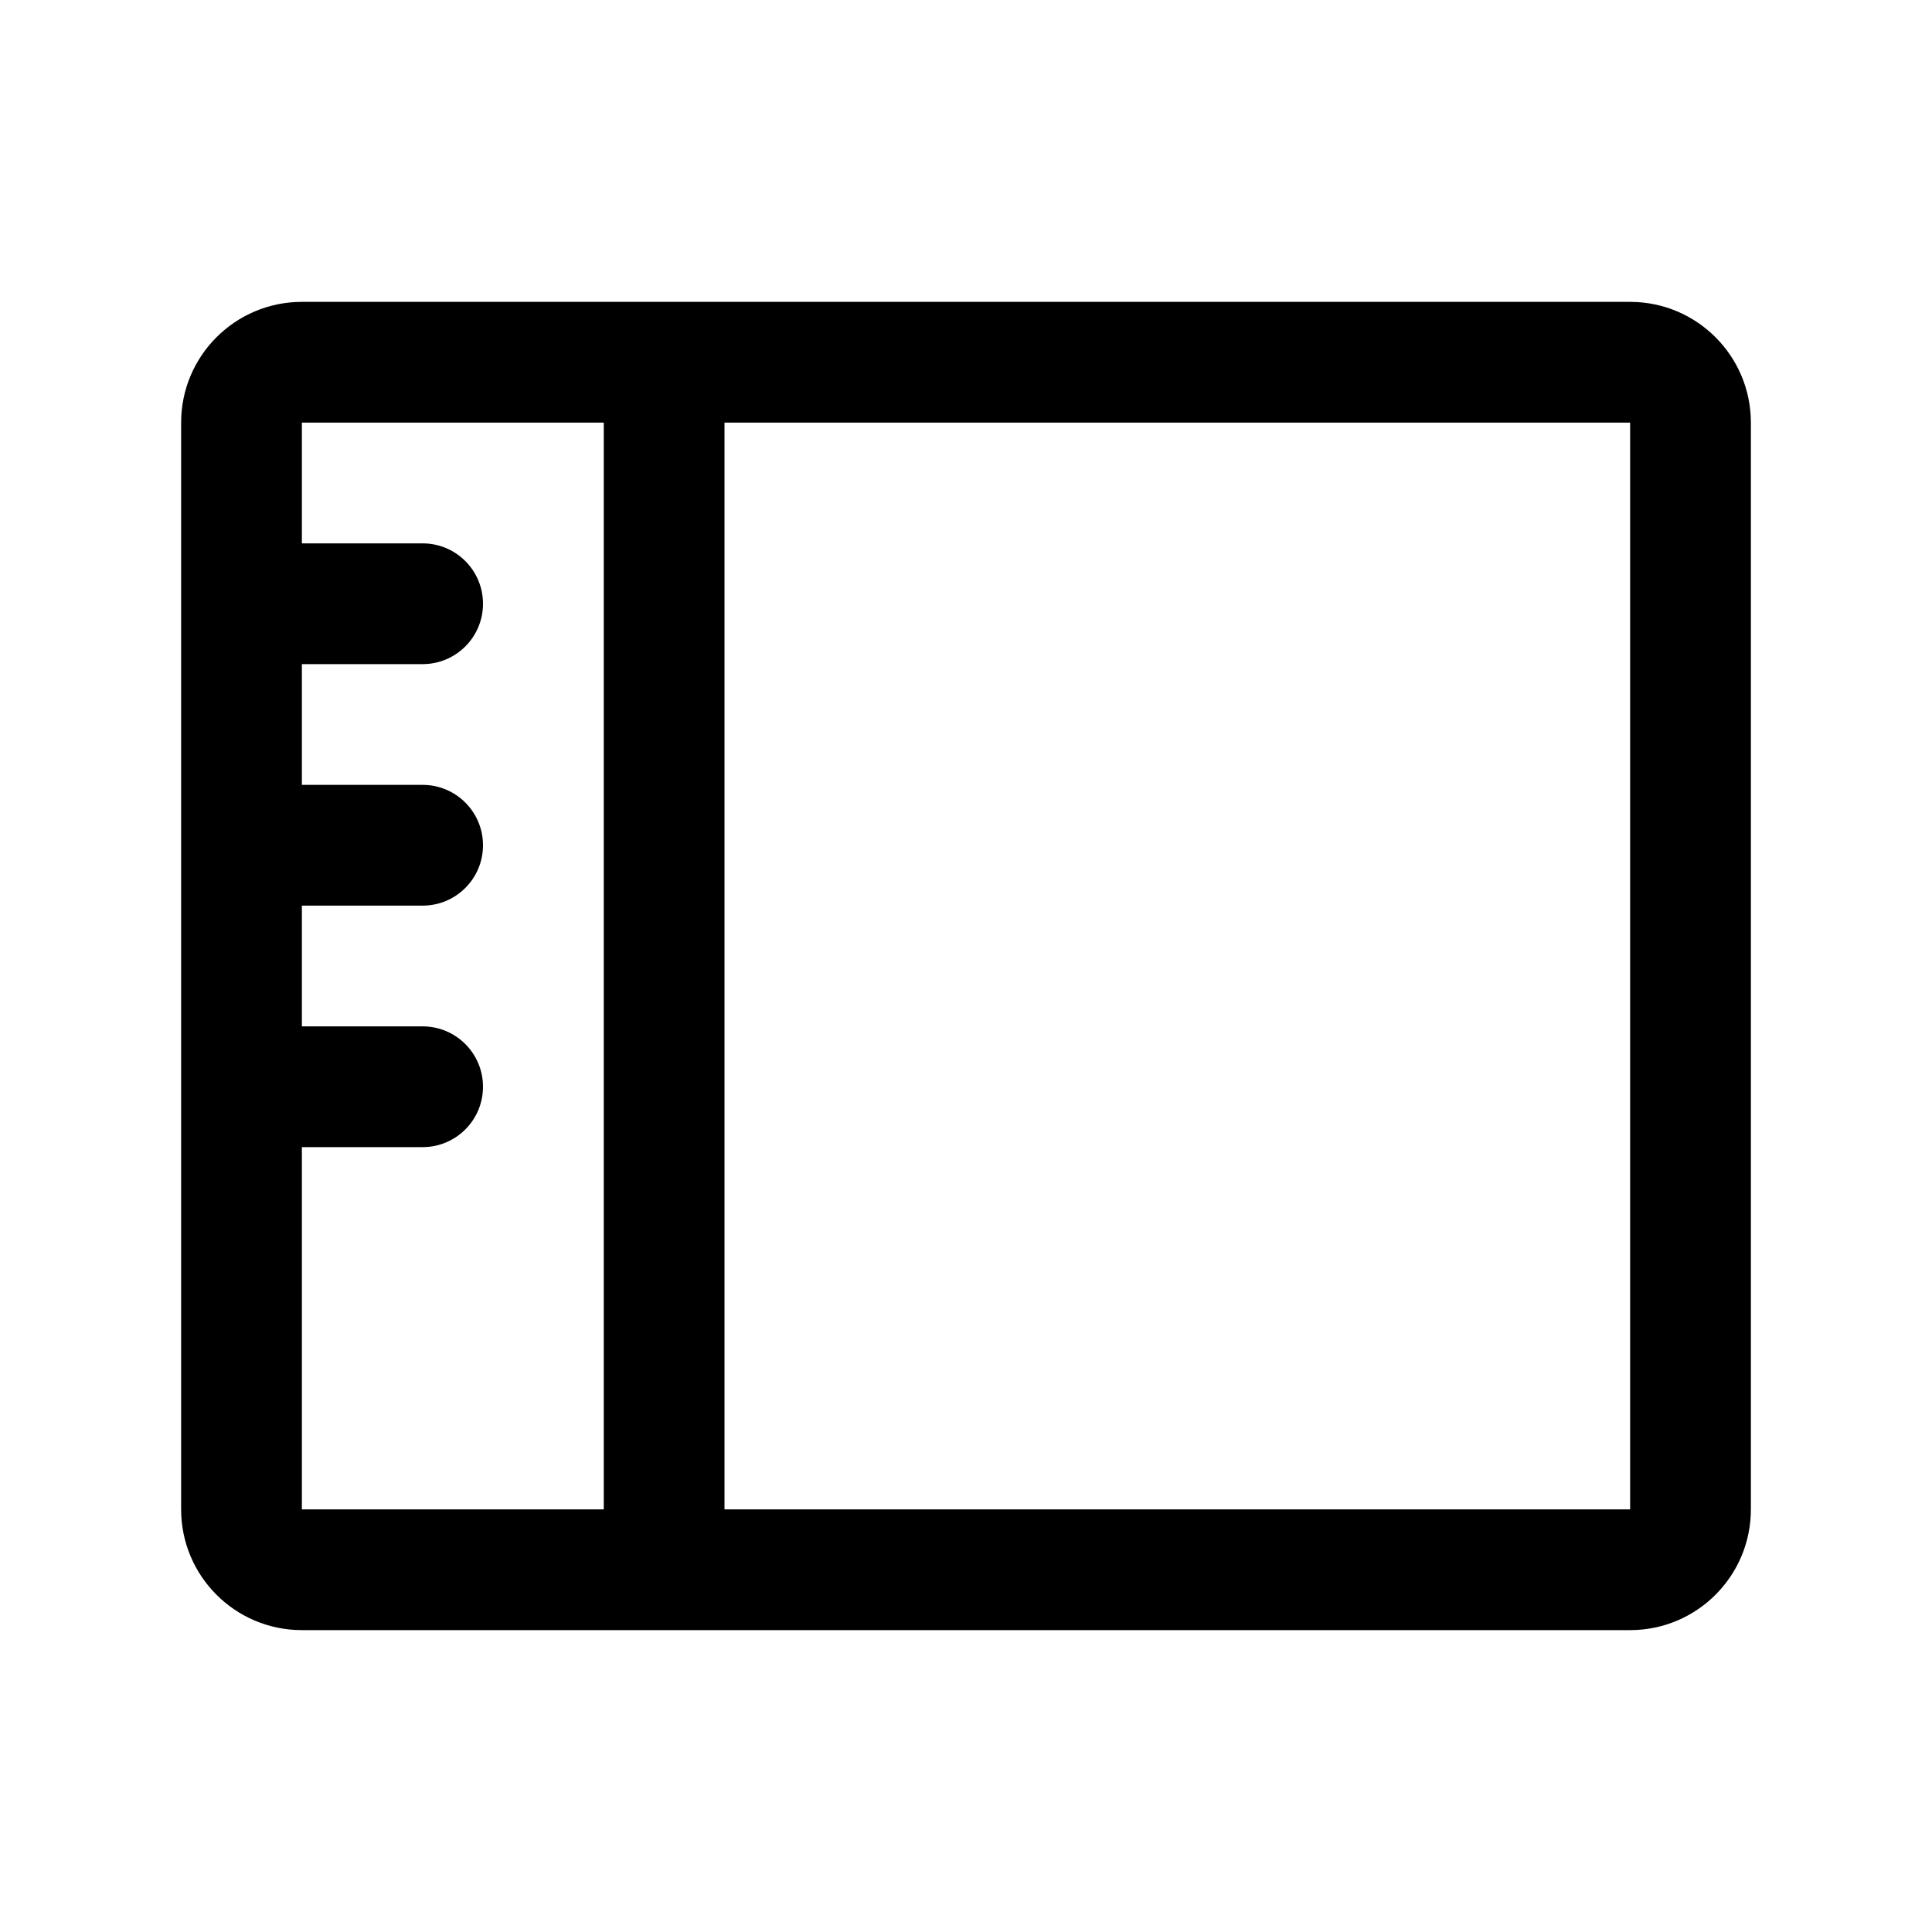
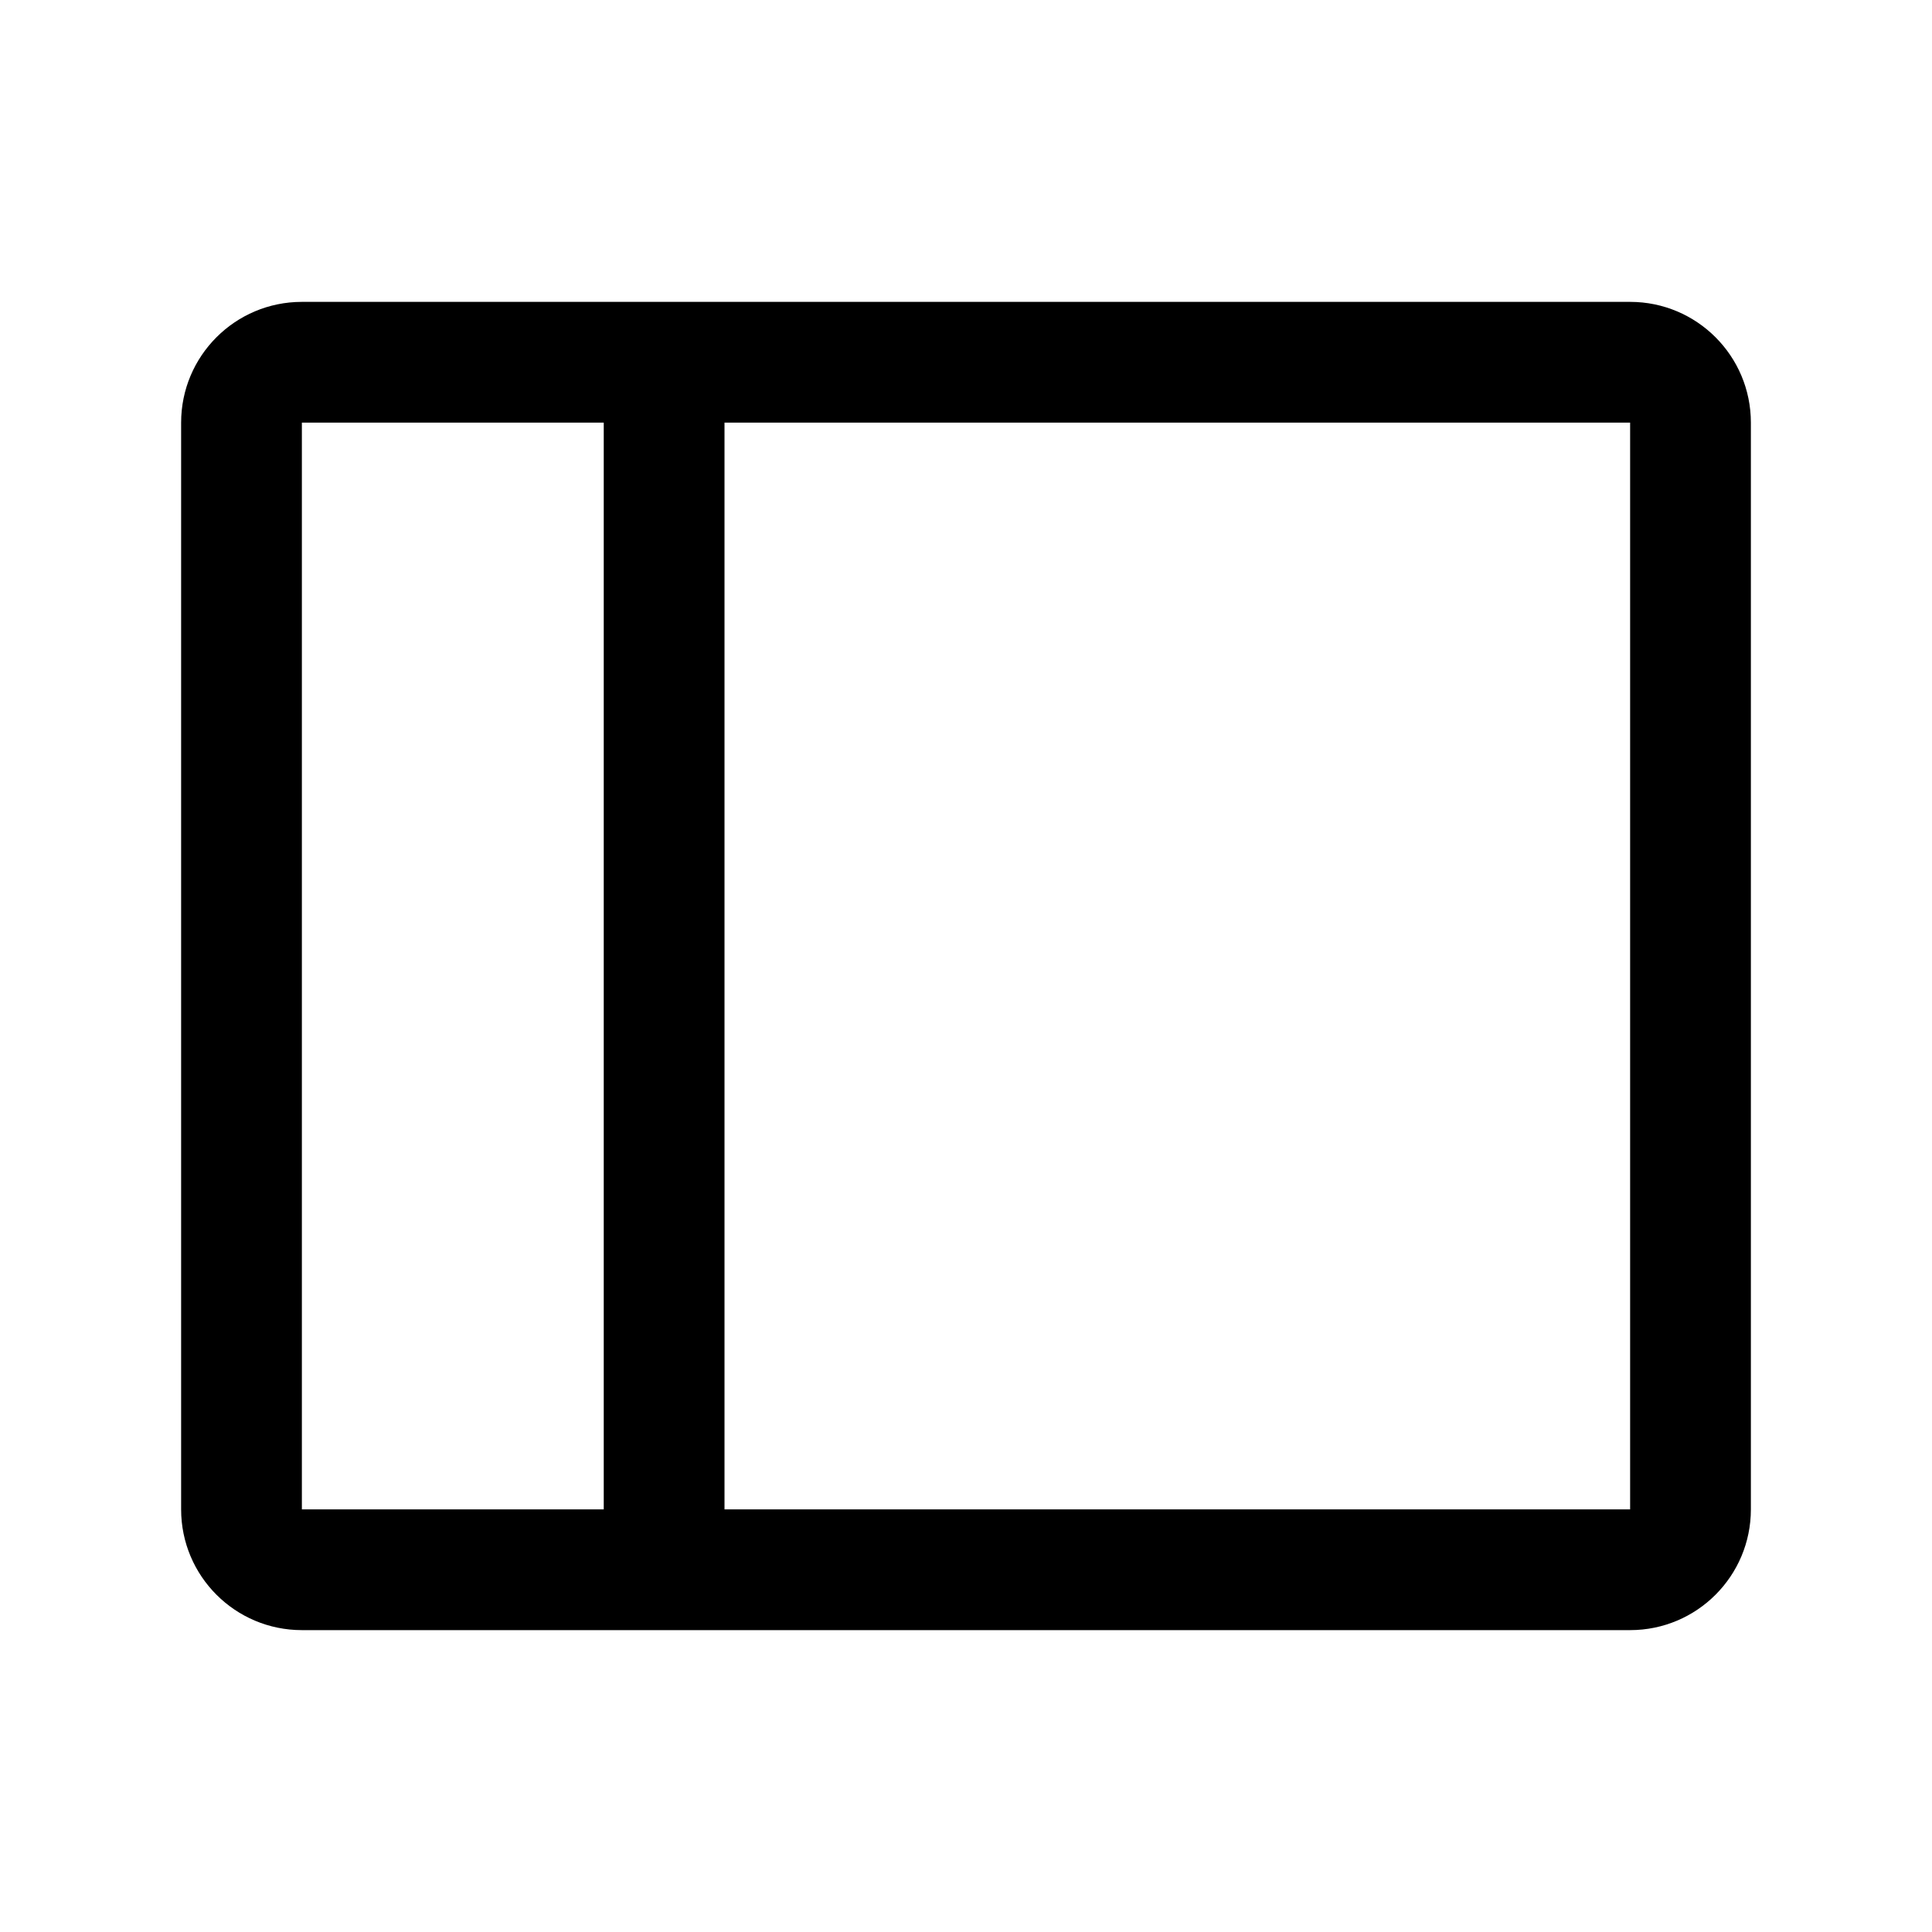
<svg xmlns="http://www.w3.org/2000/svg" width="32" height="32" fill="#000000" viewBox="0 0 256 256">
-   <path d="M216,40H40A16,16,0,0,0,24,56V200a16,16,0,0,0,16,16H216a16,16,0,0,0,16-16V56A16,16,0,0,0,216,40ZM40,152H56a8,8,0,0,0,0-16H40V120H56a8,8,0,0,0,0-16H40V88H56a8,8,0,0,0,0-16H40V56H80V200H40Zm176,48H96V56H216V200Z" />
+   <path d="M216,40H40A16,16,0,0,0,24,56V200a16,16,0,0,0,16,16H216a16,16,0,0,0,16-16V56A16,16,0,0,0,216,40ZM40,56H80V200H40ZM216,200H96V56H216V200Z" />
</svg>
